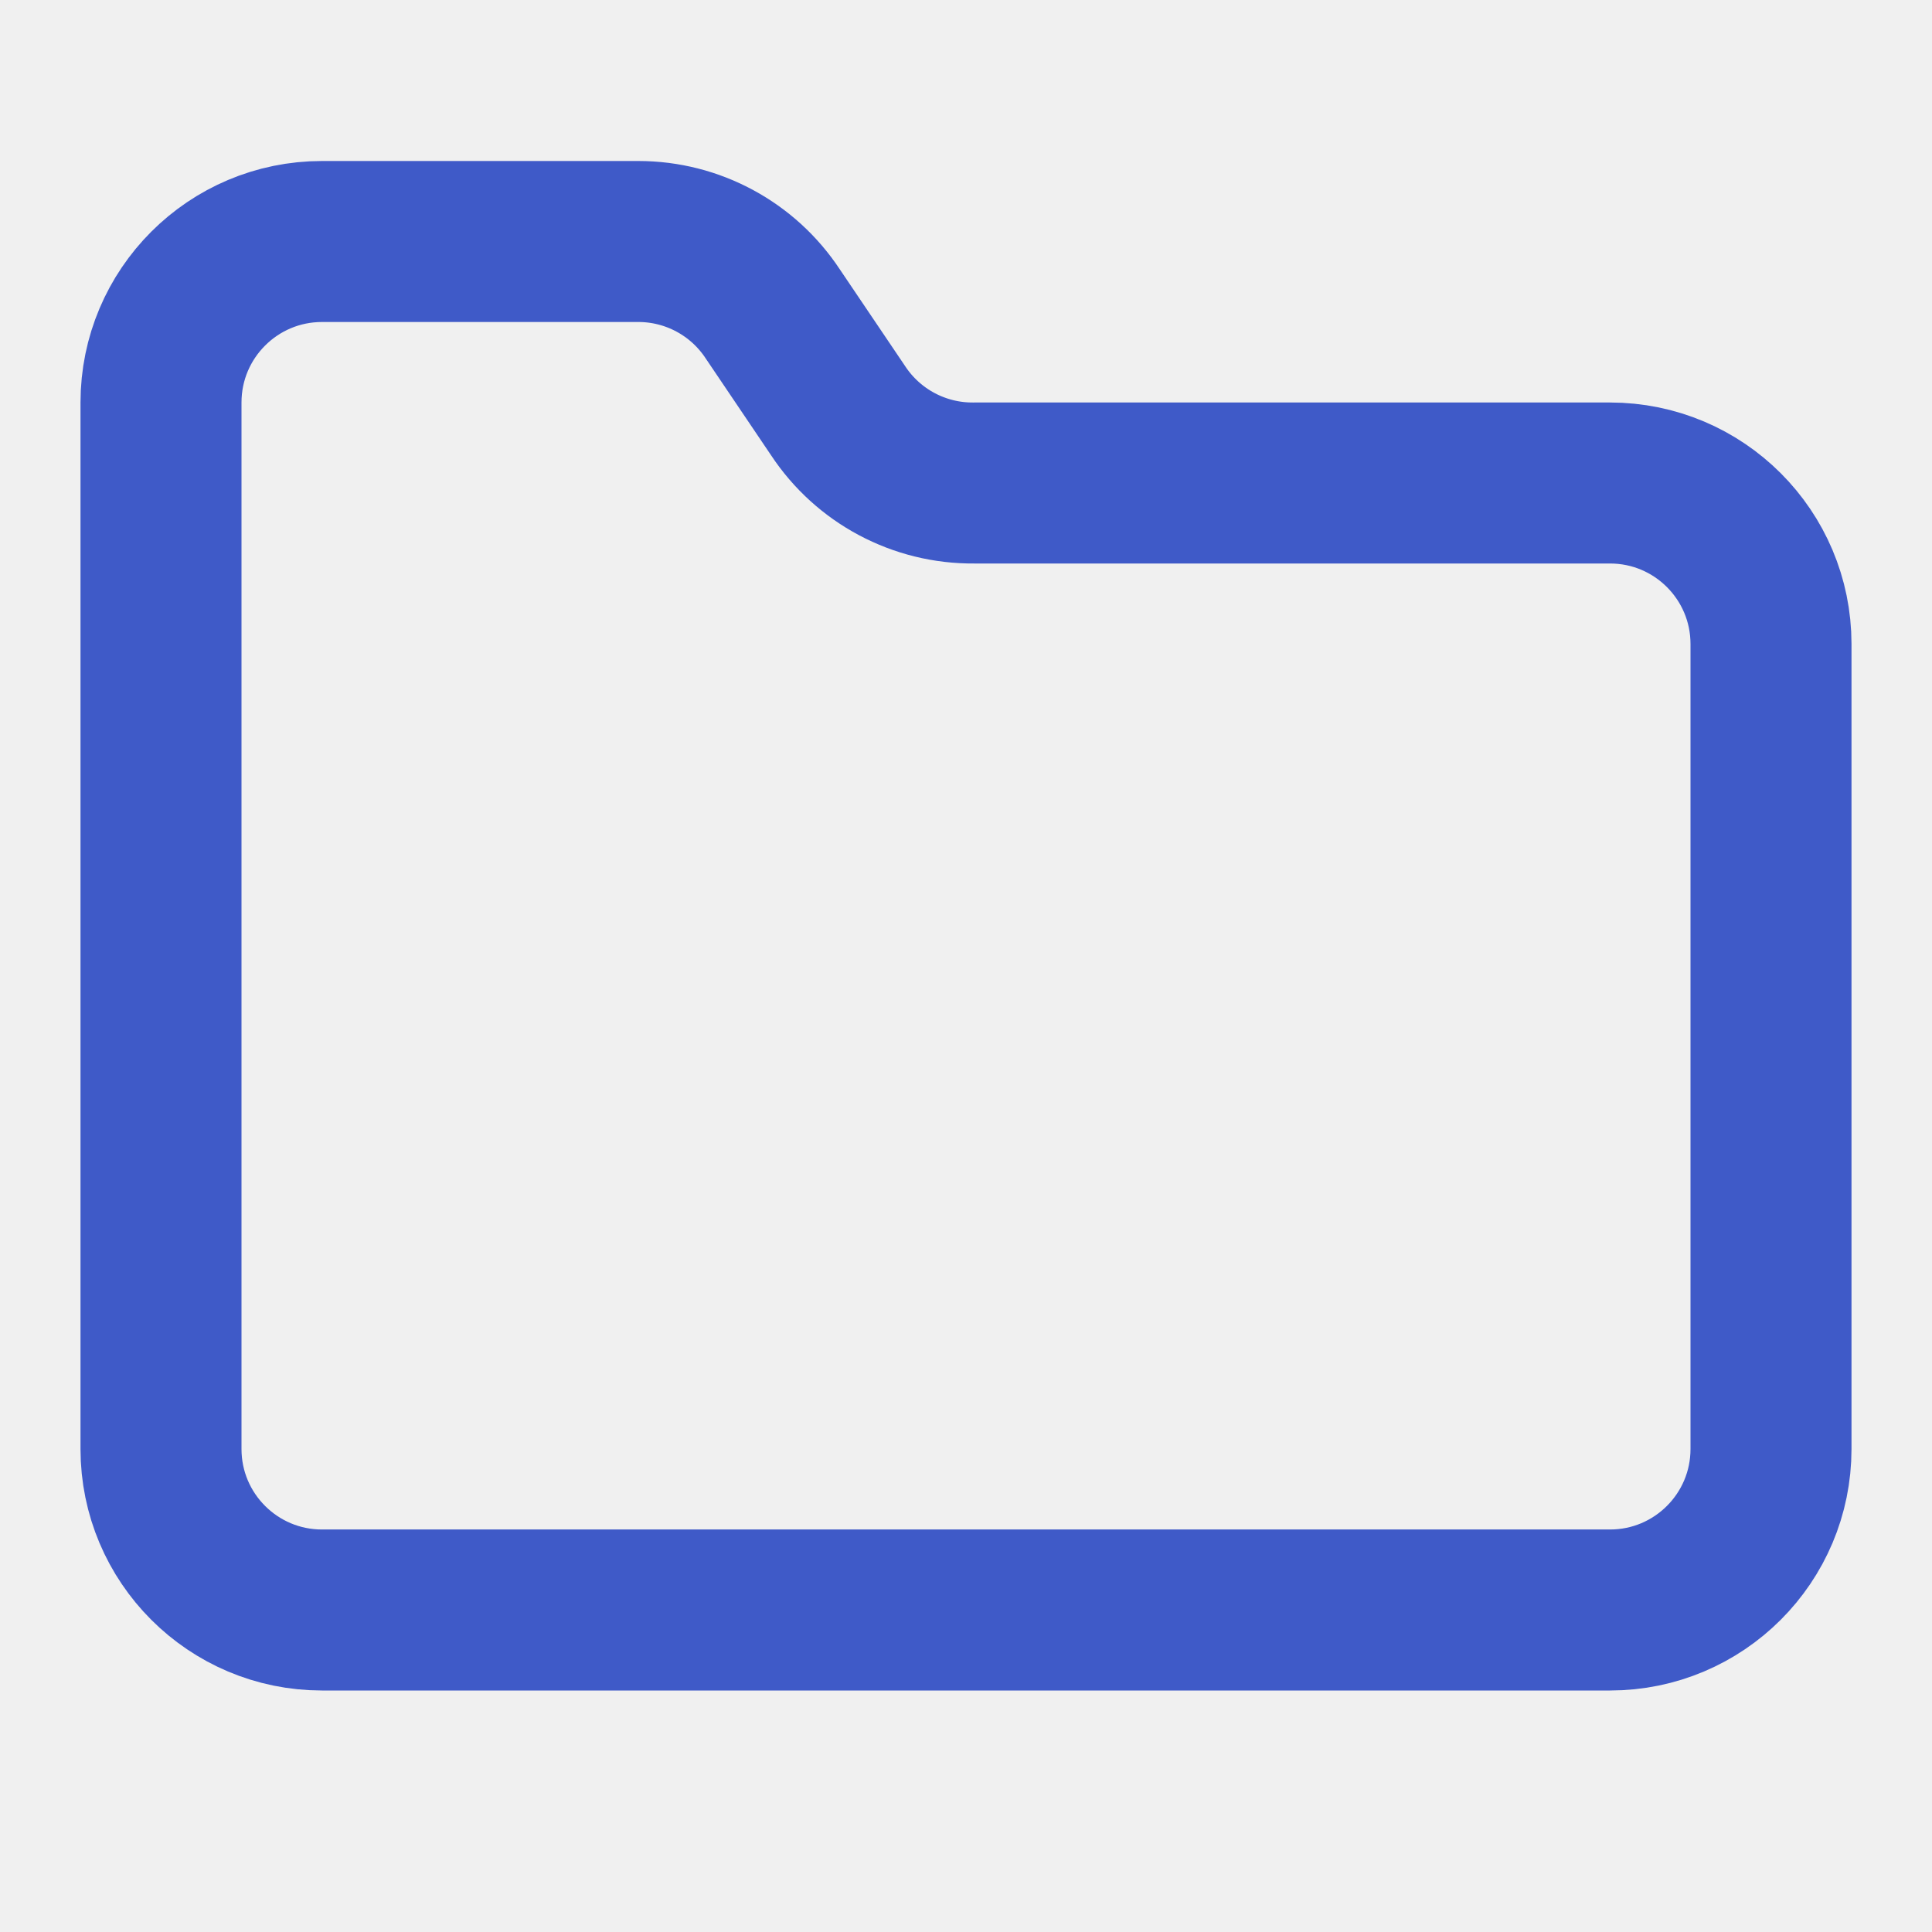
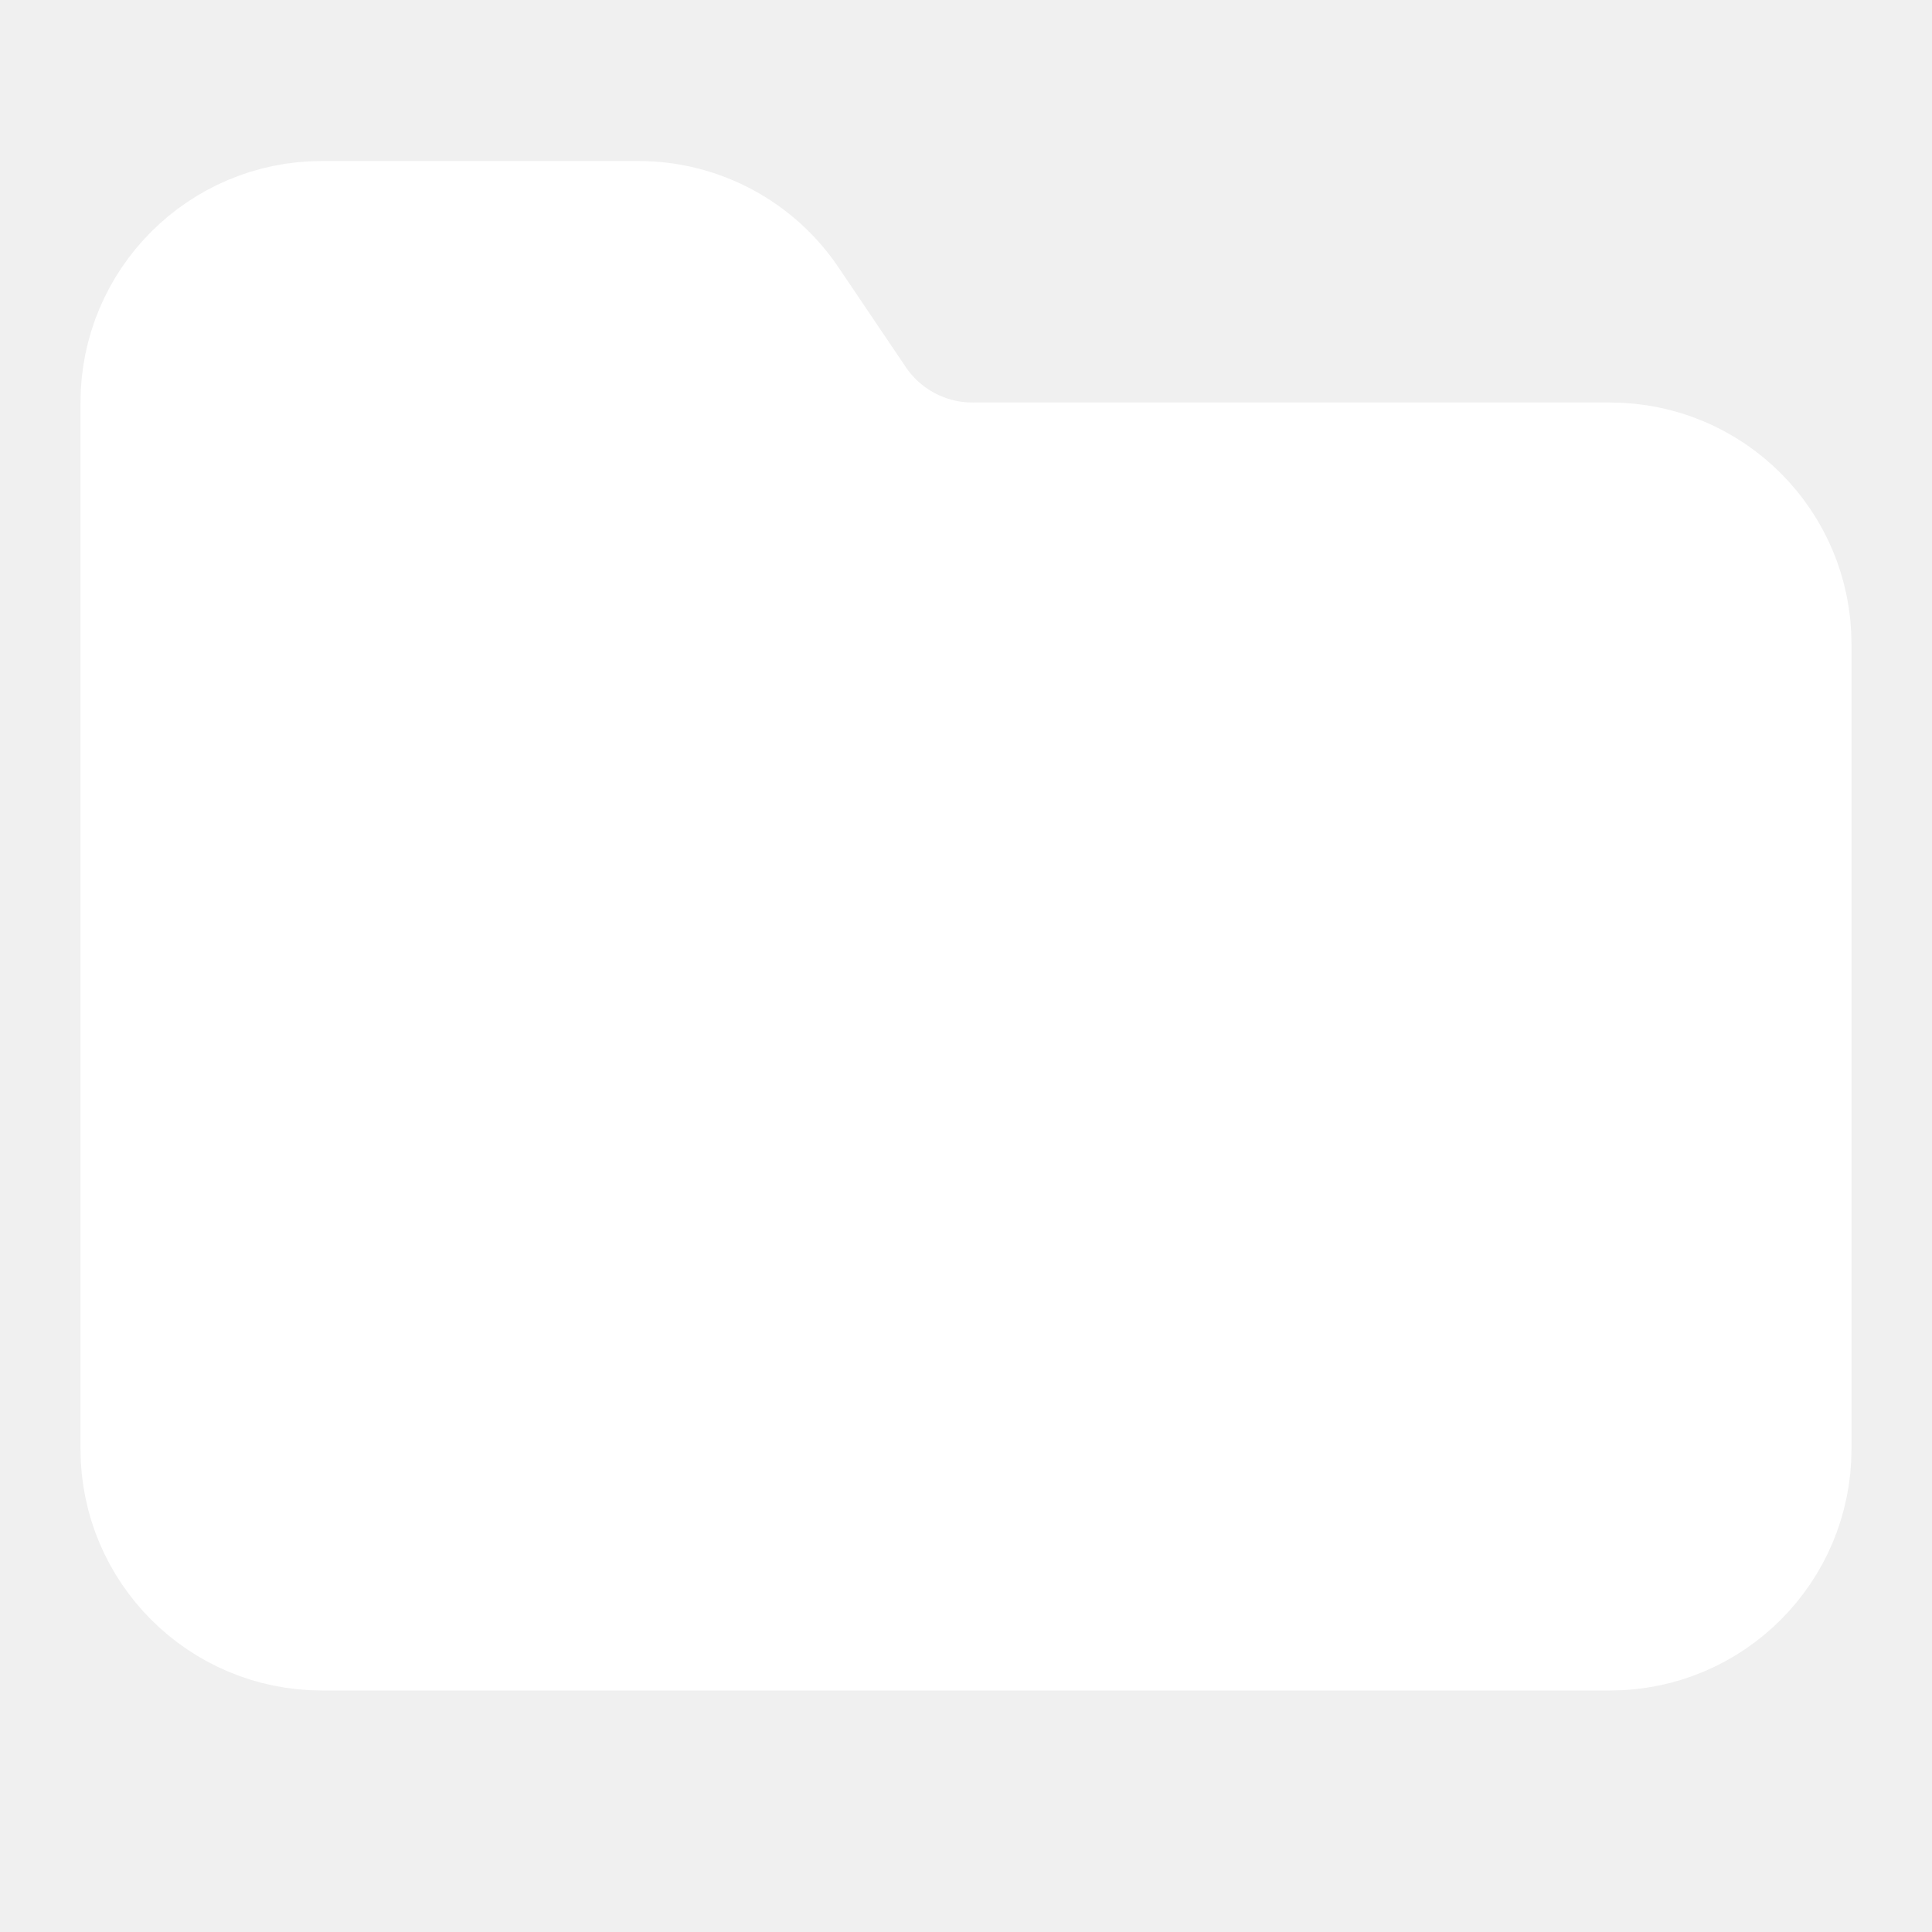
- <svg xmlns="http://www.w3.org/2000/svg" width="24" height="24" viewBox="0 0 24 24" fill="none" stroke="#3f5ac8" stroke-width="2" stroke-linecap="round" stroke-linejoin="round">
+ <svg xmlns="http://www.w3.org/2000/svg" width="24" height="24" viewBox="0 0 24 24" fill="white" stroke="white" stroke-width="2" stroke-linecap="round" stroke-linejoin="round">
  <path d="M20 20a2 2 0 0 0 2-2V8a2 2 0 0 0-2-2h-7.9a2 2 0 0 1-1.69-.9L9.6 3.9A2 2 0 0 0 7.93 3H4a2 2 0 0 0-2 2v13a2 2 0 0 0 2 2Z" />
</svg>
